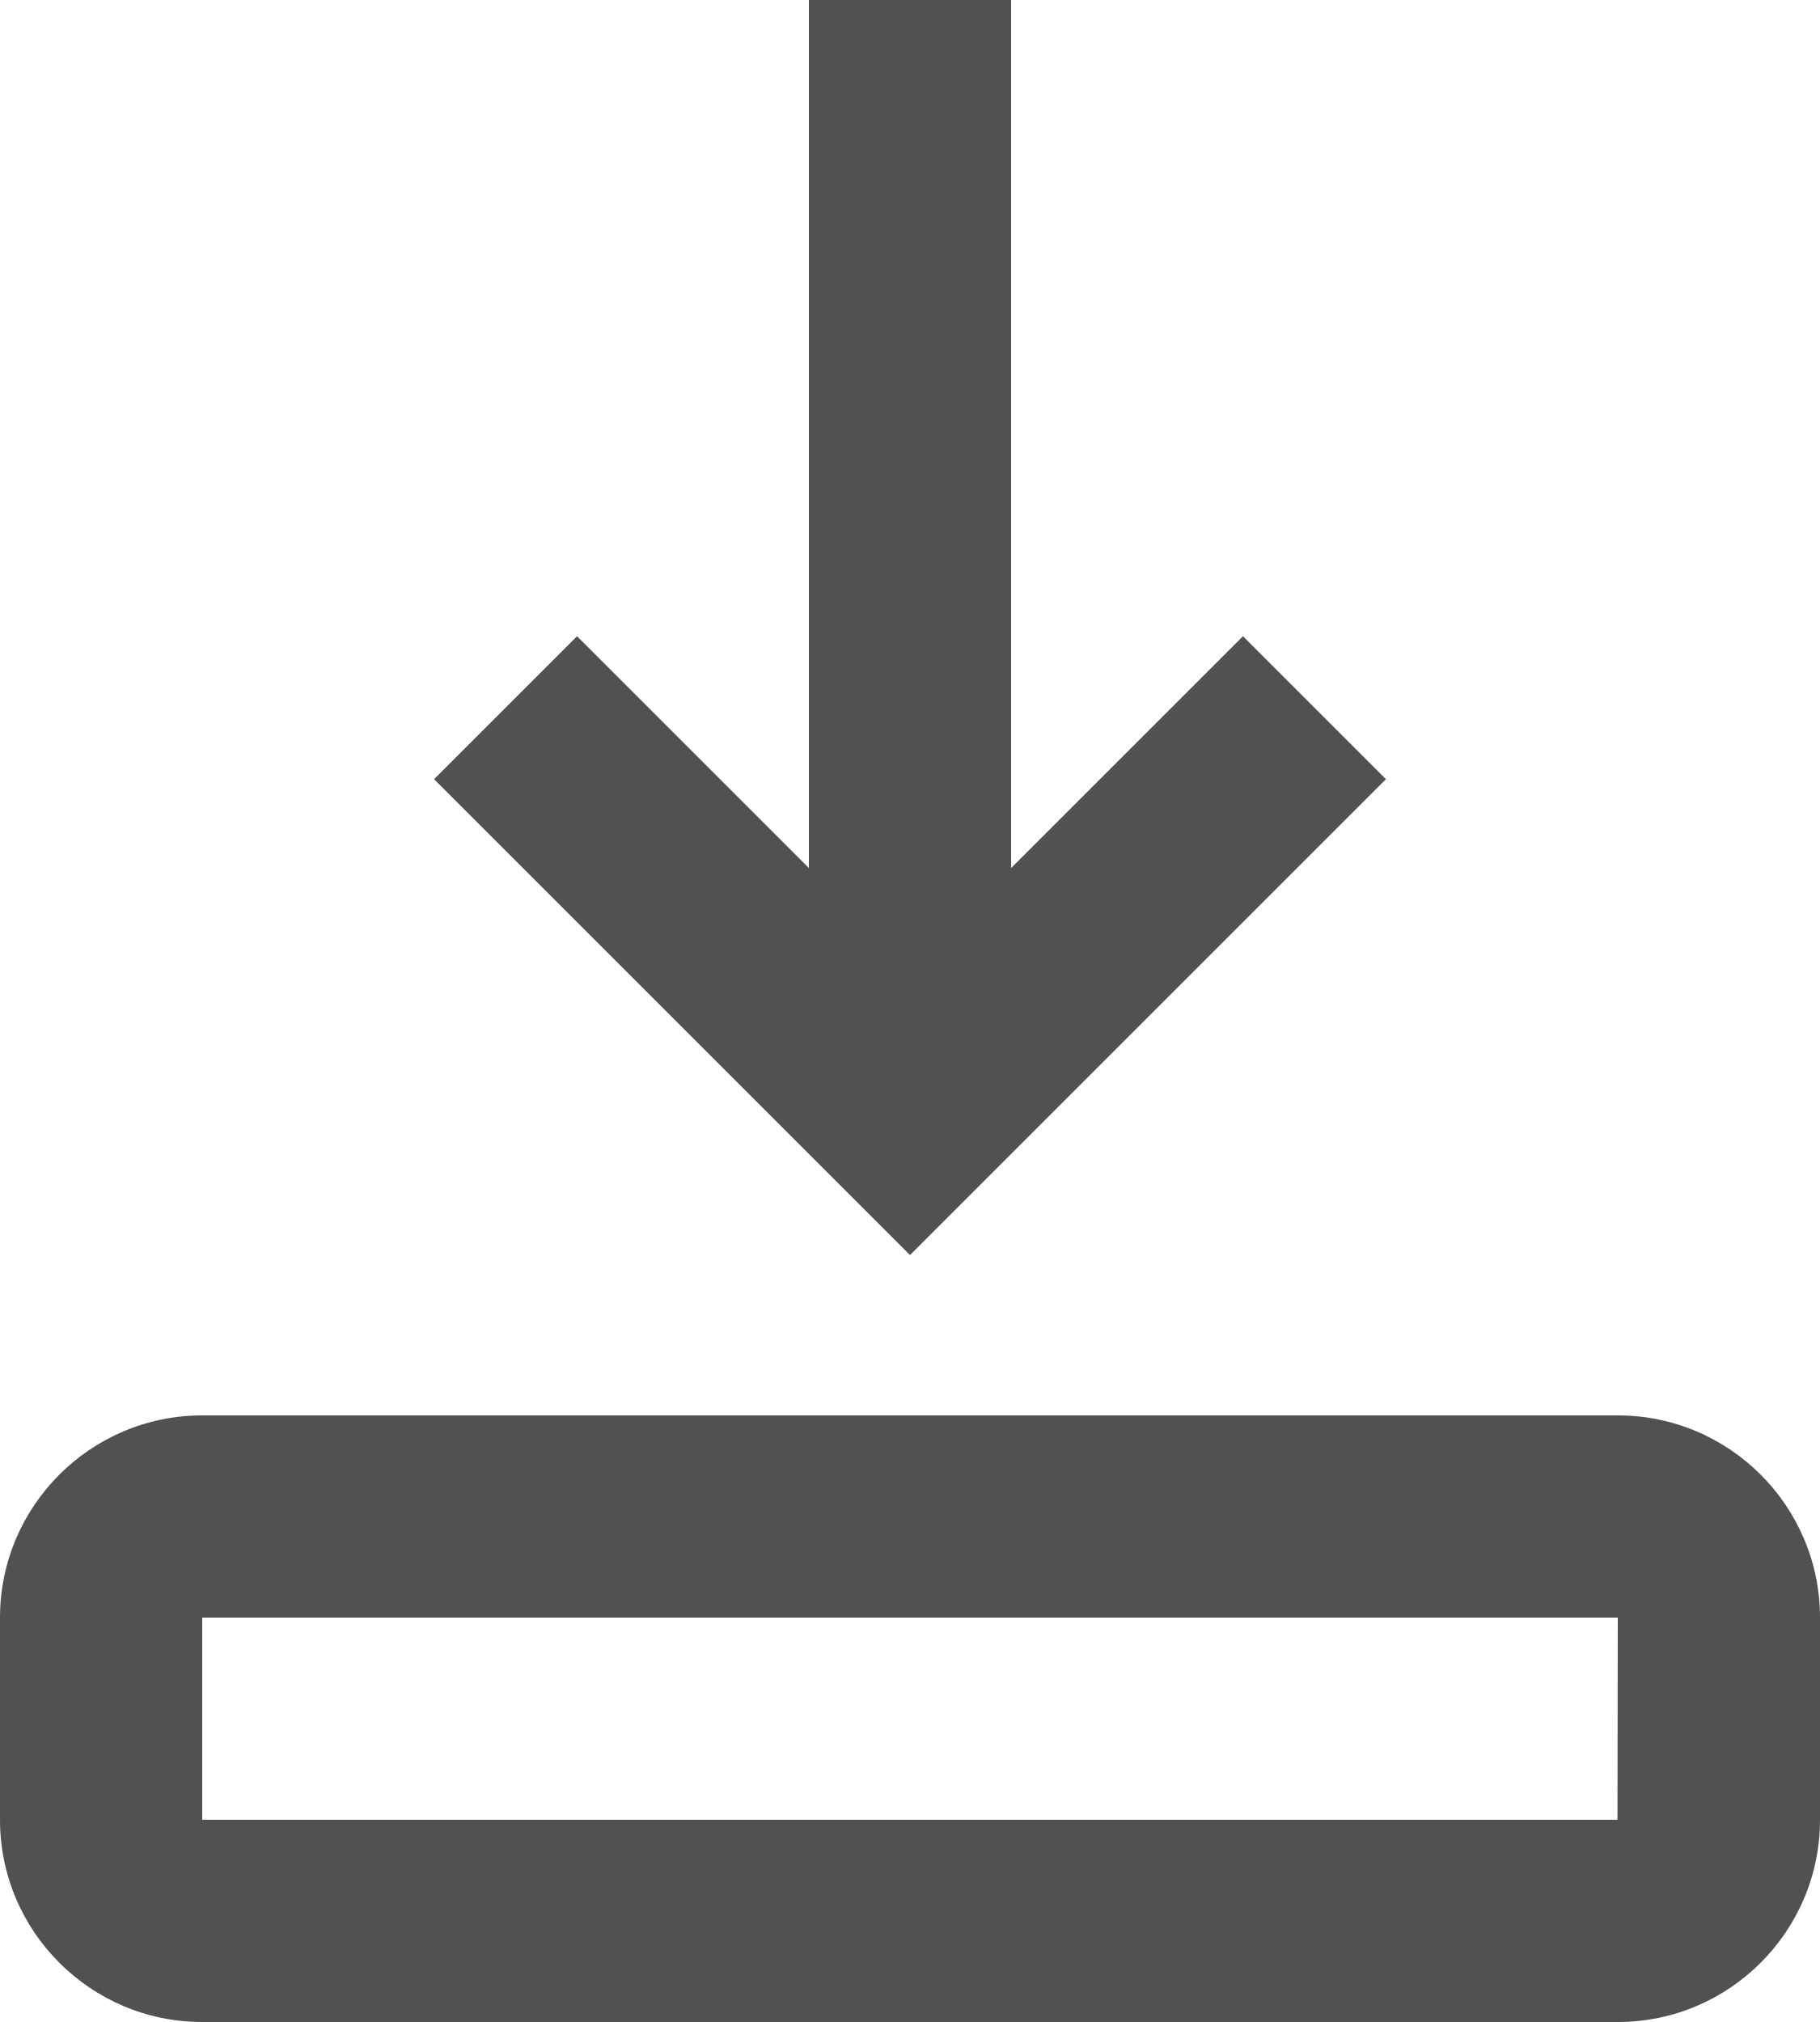
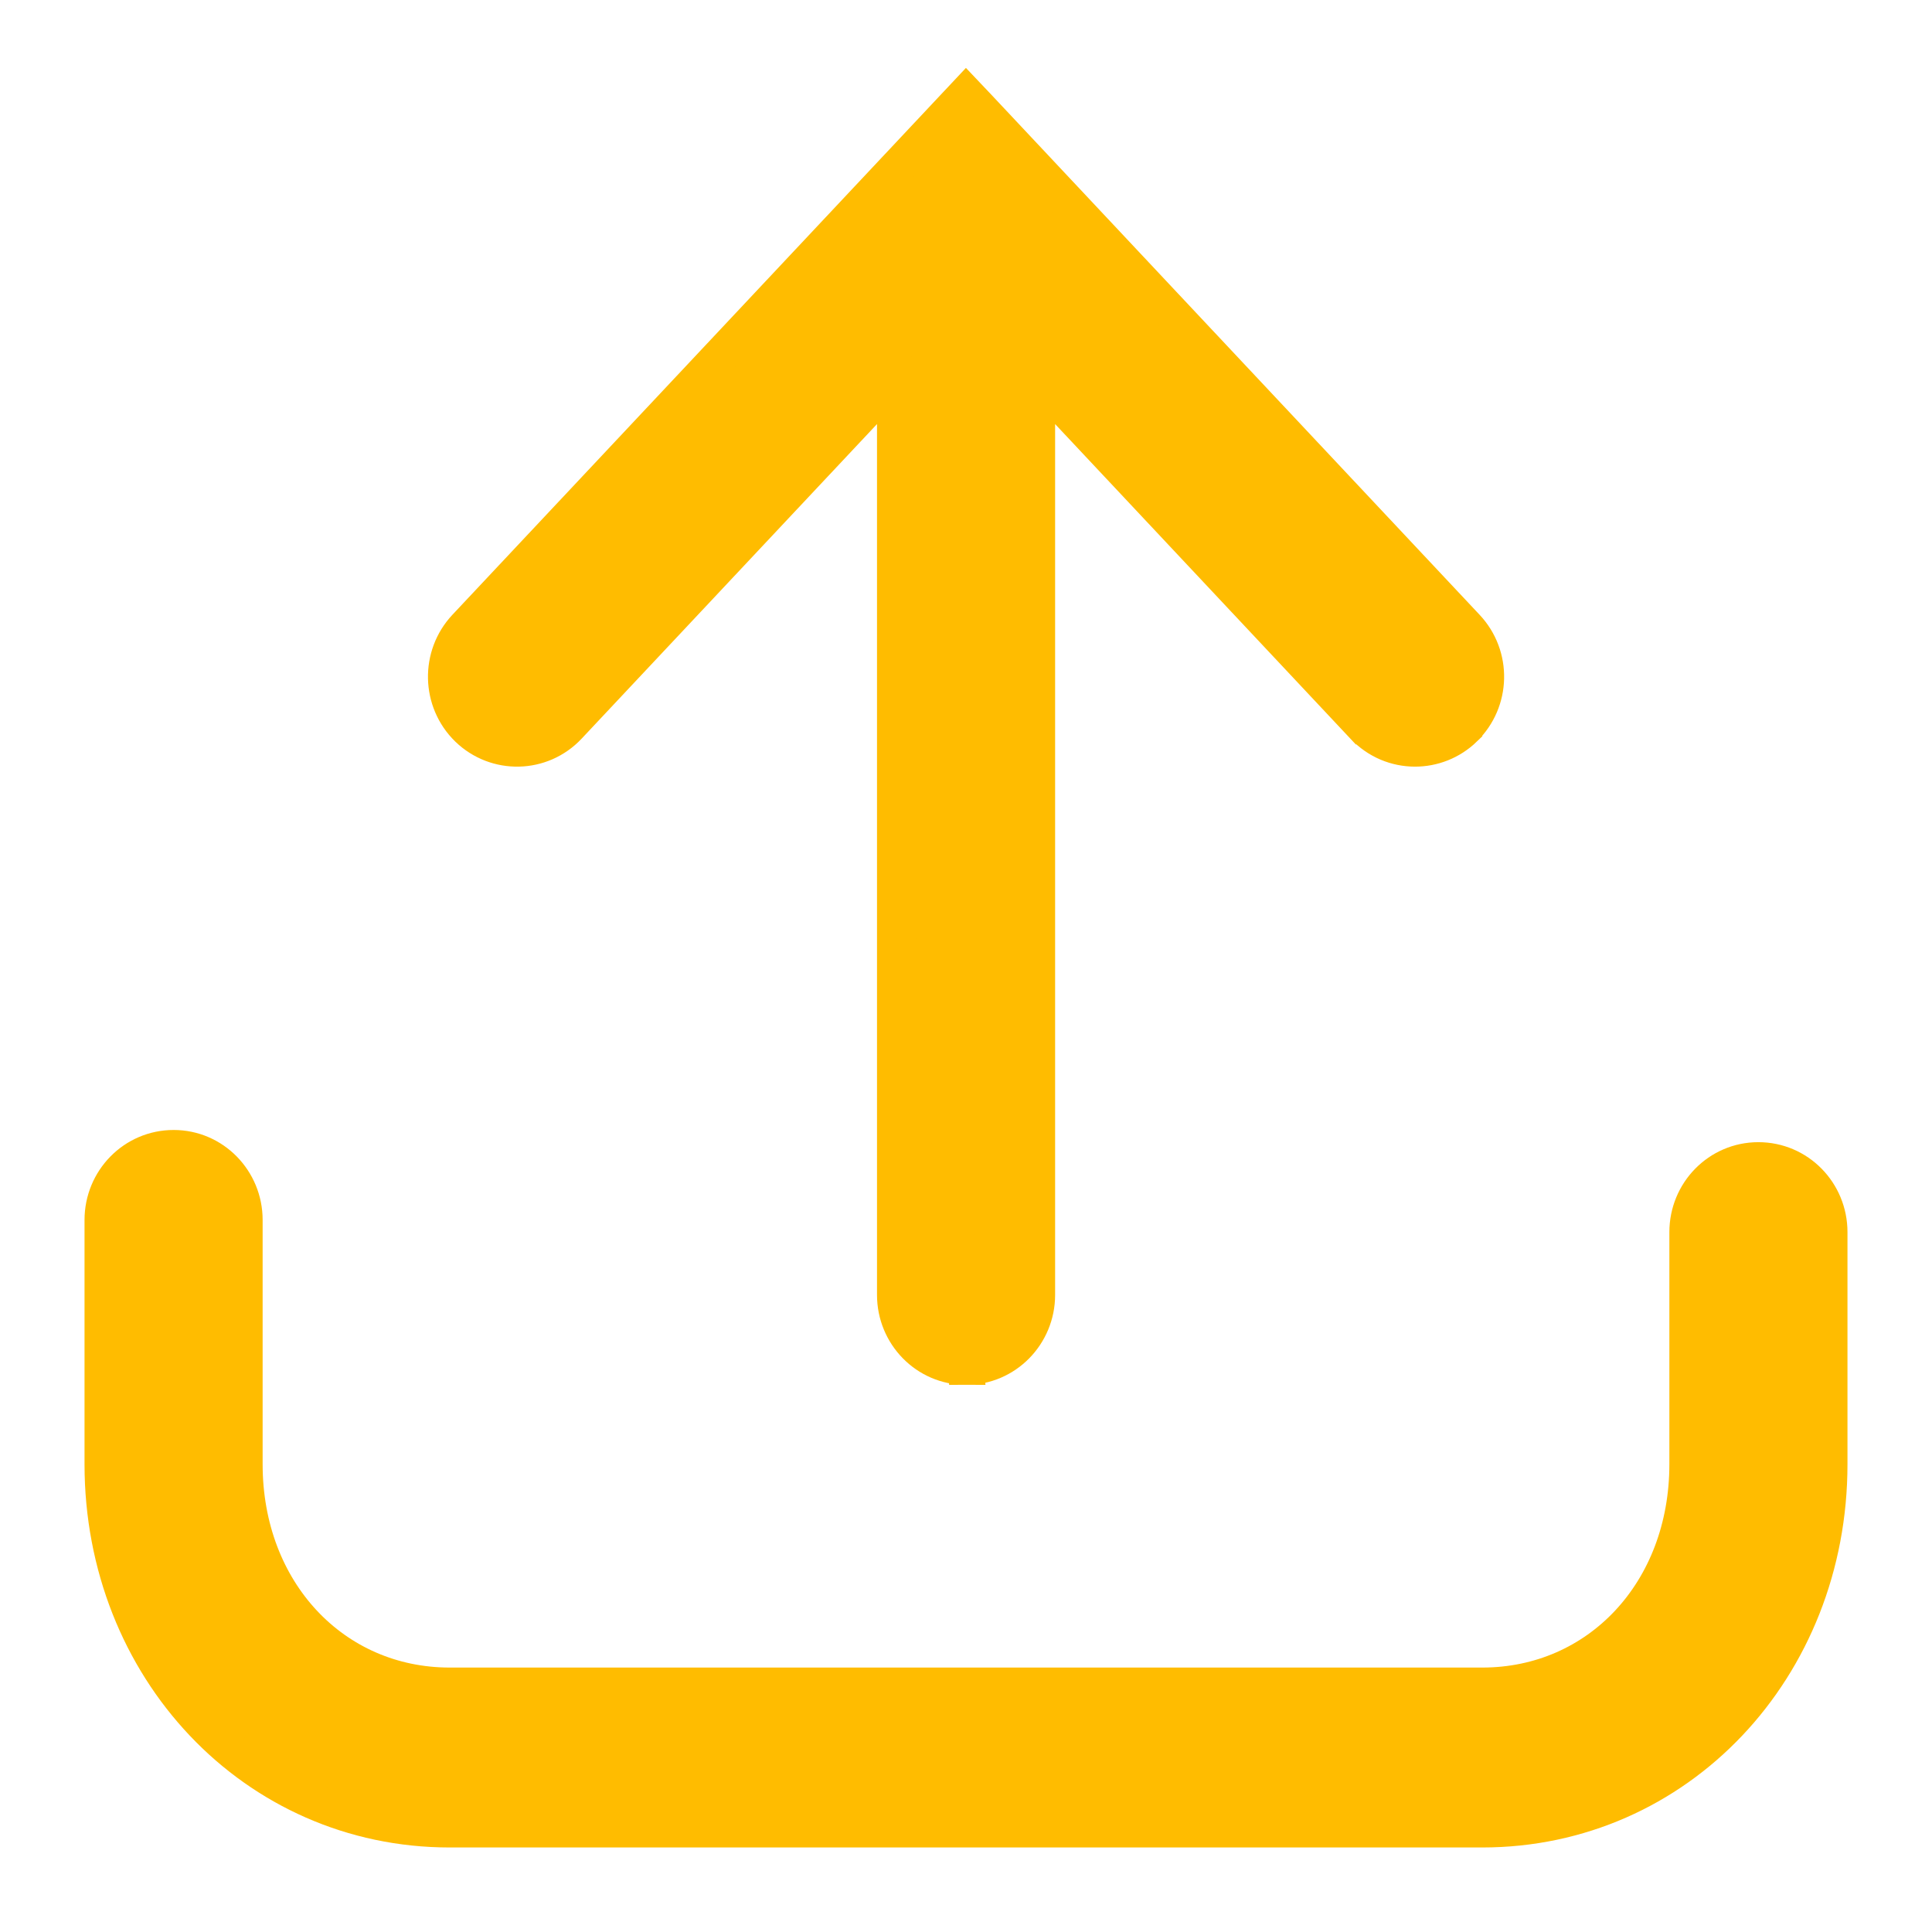
- <svg xmlns="http://www.w3.org/2000/svg" width="18px" height="20px" viewBox="0 0 18 20" version="1.1">
-   <g id="Teams/Groups" stroke="none" stroke-width="1" fill="none" fill-rule="evenodd">
-     <g id="New-Collection-Copy-2" transform="translate(-455, -412)" fill="#515151">
-       <g id="icon/save">
-         <g transform="translate(453, 411)">
-           <g id="Group-4" fill="none" transform="translate(2, 1)">
-             <polygon id="Fill-1" fill="#515151" points="8 0 8 8.586 5.707 6.293 4.293 7.707 9 12.414 13.707 7.707 12.293 6.293 10 8.586 10 0" />
-             <path d="M2,16 L16,16 L15.997,18 L2,18 L2,16 Z M0,16 L0,18 C0,19.103 0.897,20 2,20 L16,20 C17.103,20 18,19.103 18,18 L18,16 C18,14.897 17.103,14 16,14 L2,14 C0.897,14 0,14.897 0,16 L0,16 Z" id="Fill-2" fill="#515151" />
-           </g>
-         </g>
-       </g>
-     </g>
-   </g>
+ <svg xmlns="http://www.w3.org/2000/svg" width="16" height="16" viewBox="0 0 16 16" fill="none">
+   <path d="M7.413 3.133L4.707 6.015L4.707 6.015C4.483 6.253 4.11 6.261 3.875 6.034L3.874 6.033C3.641 5.805 3.634 5.431 3.856 5.194L3.856 5.194L3.856 5.194L7.891 0.897L8 0.781L8.11 0.897L12.144 5.194C12.368 5.432 12.359 5.806 12.126 6.033L12.126 6.034C12.012 6.144 11.865 6.199 11.719 6.199C11.563 6.199 11.409 6.137 11.294 6.015L11.293 6.015L8.588 3.133V10.724C8.588 11.05 8.327 11.319 8 11.319L7.413 3.133ZM7.413 3.133V10.724C7.413 11.05 7.673 11.319 8 11.319L7.413 3.133Z" fill="#FFBC00" stroke="#FFBC00" stroke-width="0.3" />
+   <path d="M0.85 10.253V12.126C0.85 13.813 2.107 15.15 3.724 15.15H12.275C13.893 15.15 15.15 13.813 15.15 12.126V10.204C15.15 9.877 14.89 9.609 14.562 9.609C14.235 9.609 13.975 9.877 13.975 10.204V12.126C13.975 13.185 13.237 13.96 12.276 13.96H3.724C2.763 13.96 2.025 13.185 2.025 12.126V10.103C2.025 9.777 1.765 9.508 1.438 9.508C1.11 9.508 0.85 9.777 0.85 10.103V10.253H0.85Z" fill="#FFBC00" stroke="#FFBC00" stroke-width="0.3" />
</svg>
